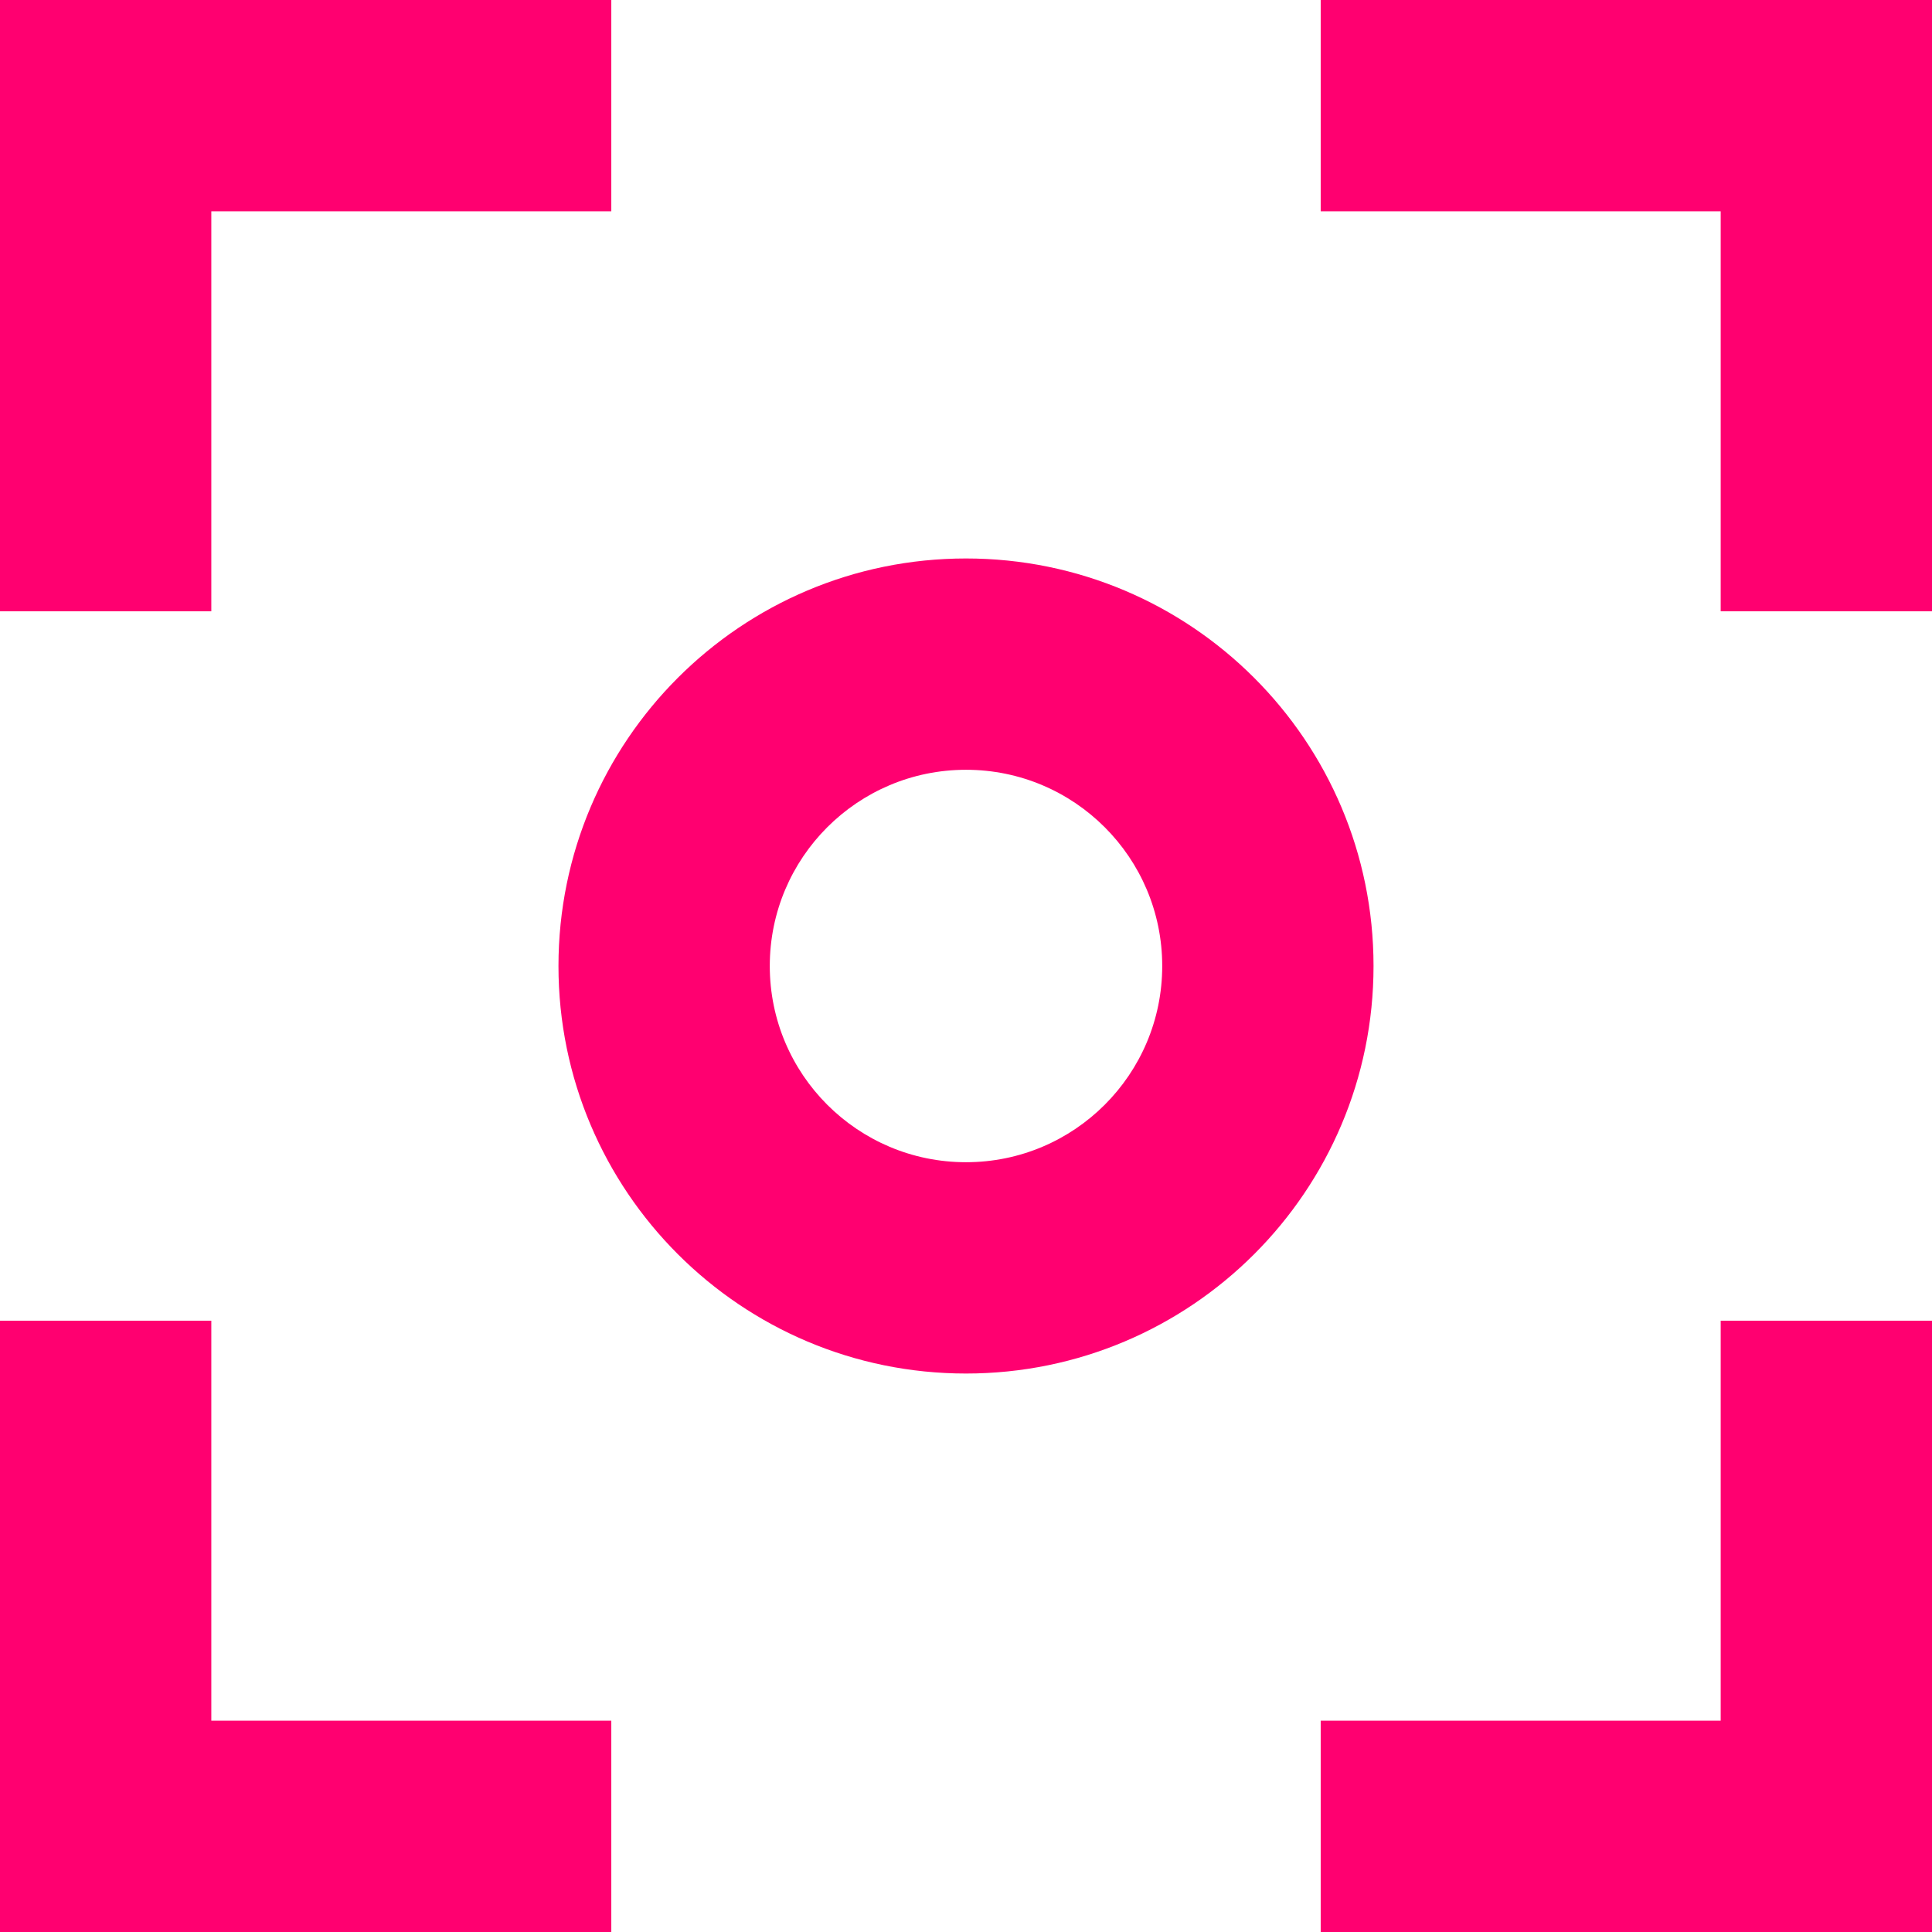
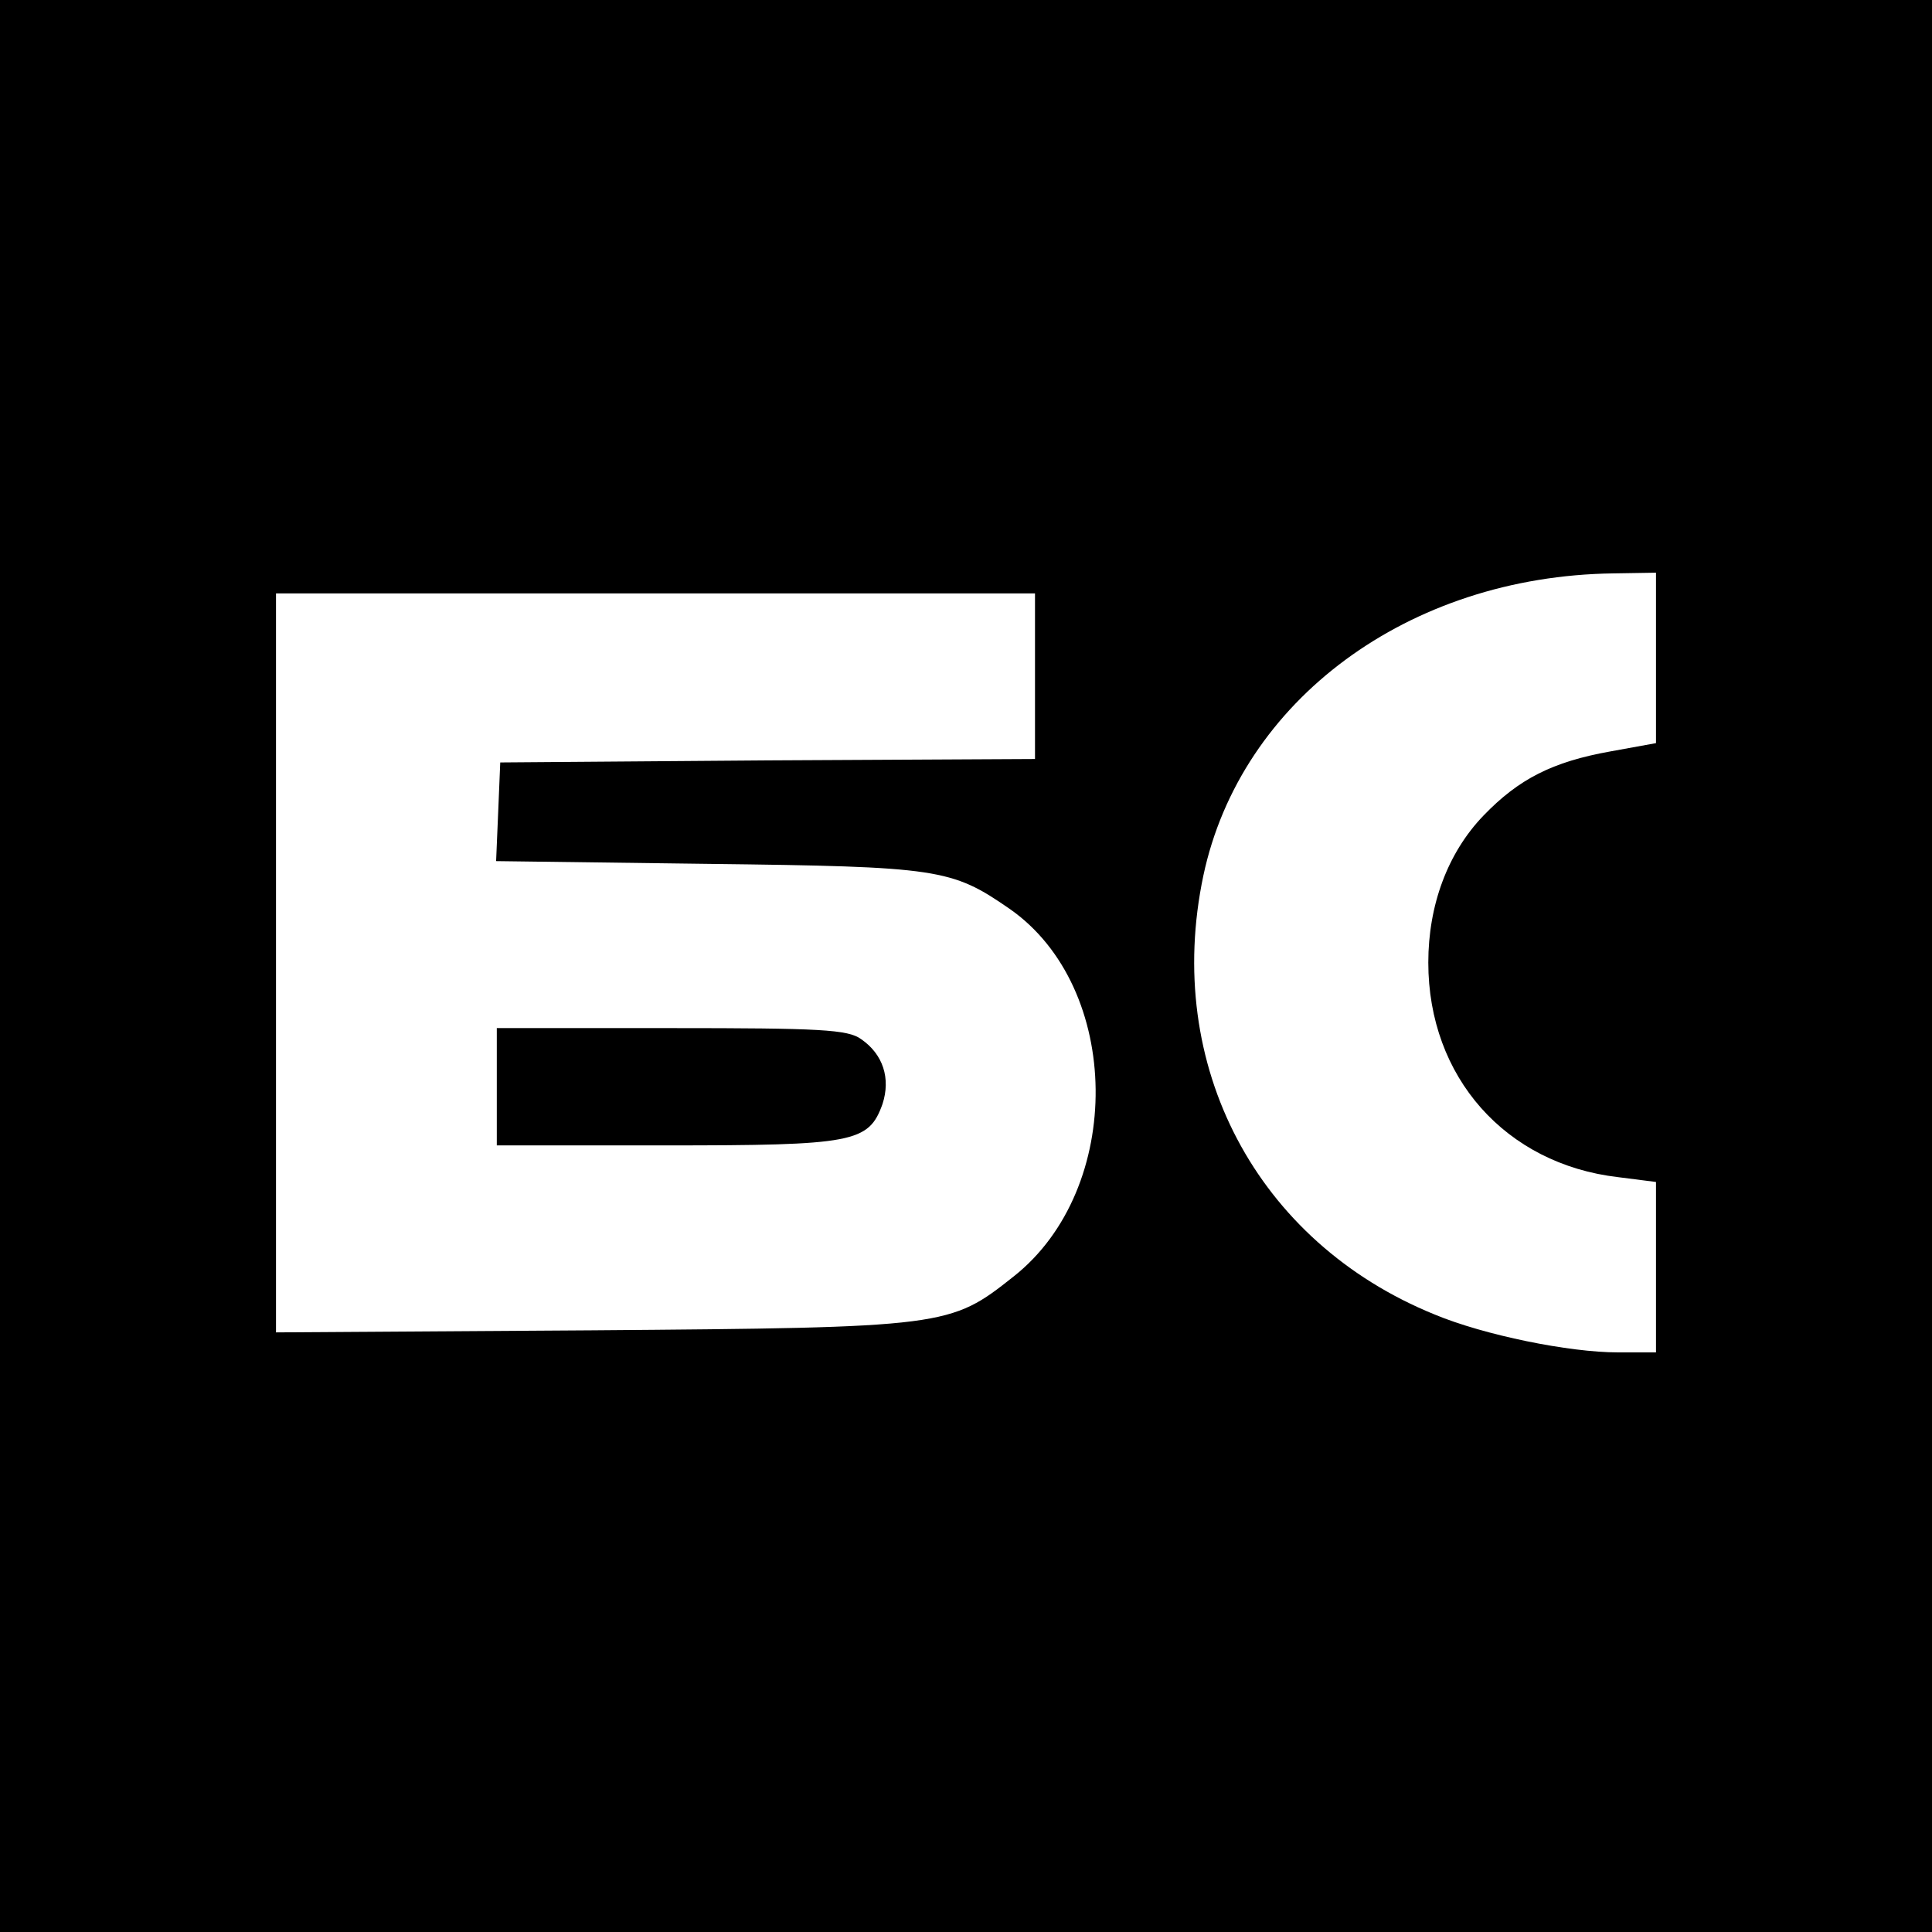
- <svg xmlns="http://www.w3.org/2000/svg" width="256" height="256" viewBox="0 0 256 256" fill="none">
-   <path d="M81 0V28H28L28 81H0V0H81Z" fill="#FF0070" />
-   <path d="M256 81V0H175V28L228 28V81H256Z" fill="#FF0070" />
-   <path d="M175 256H256V175H228L228 228L175 228V256Z" fill="#FF0070" />
-   <path d="M1.06219e-05 175L0 256H81V228L28 228L28 175H1.06219e-05Z" fill="#FF0070" />
-   <path fill-rule="evenodd" clip-rule="evenodd" d="M128 74C98.177 74 74 98.177 74 128C74 157.823 98.177 182 128 182C157.823 182 182 157.823 182 128C182 98.177 157.823 74 128 74ZM102 128C102 113.641 113.641 102 128 102C142.359 102 154 113.641 154 128C154 142.359 142.359 154 128 154C113.641 154 102 142.359 102 128Z" fill="#FF0070" />
+ <svg xmlns="http://www.w3.org/2000/svg" version="1.0" width="280pt" height="280pt" viewBox="0 0 280 280" preserveAspectRatio="xMidYMid meet">
+   <g transform="translate(0,280) scale(0.1,-0.1)" fill="#000000" stroke="none">
+     <path d="M0 1400 l0 -1400 1400 0 1400 0 0 1400 0 1400 -1400 0 -1400 0 0 -1400z m2400 447 l0 -124 -66 -12 c-84 -15 -133 -40 -184 -93 -52 -54 -80 -130 -80 -213 0 -166 112 -292 275 -311 l55 -7 0 -123 0 -124 -55 0 c-71 0 -194 25 -266 55 -258 105 -393 361 -335 636 54 254 297 434 594 438 l62 1 0 -123z m-900 -27 l0 -120 -387 -2 -388 -3 -3 -72 -3 -71 308 -4 c334 -4 352 -7 436 -65 164 -114 167 -406 6 -533 -92 -73 -97 -74 -611 -78 l-458 -3 0 535 0 536 550 0 550 0 0 -120z" />
+     <path d="M720 1225 l0 -85 245 0 c272 0 294 4 314 60 12 37 1 72 -31 94 -19 14 -60 16 -275 16 l-253 0 0 -85z" />
+   </g>
</svg>
